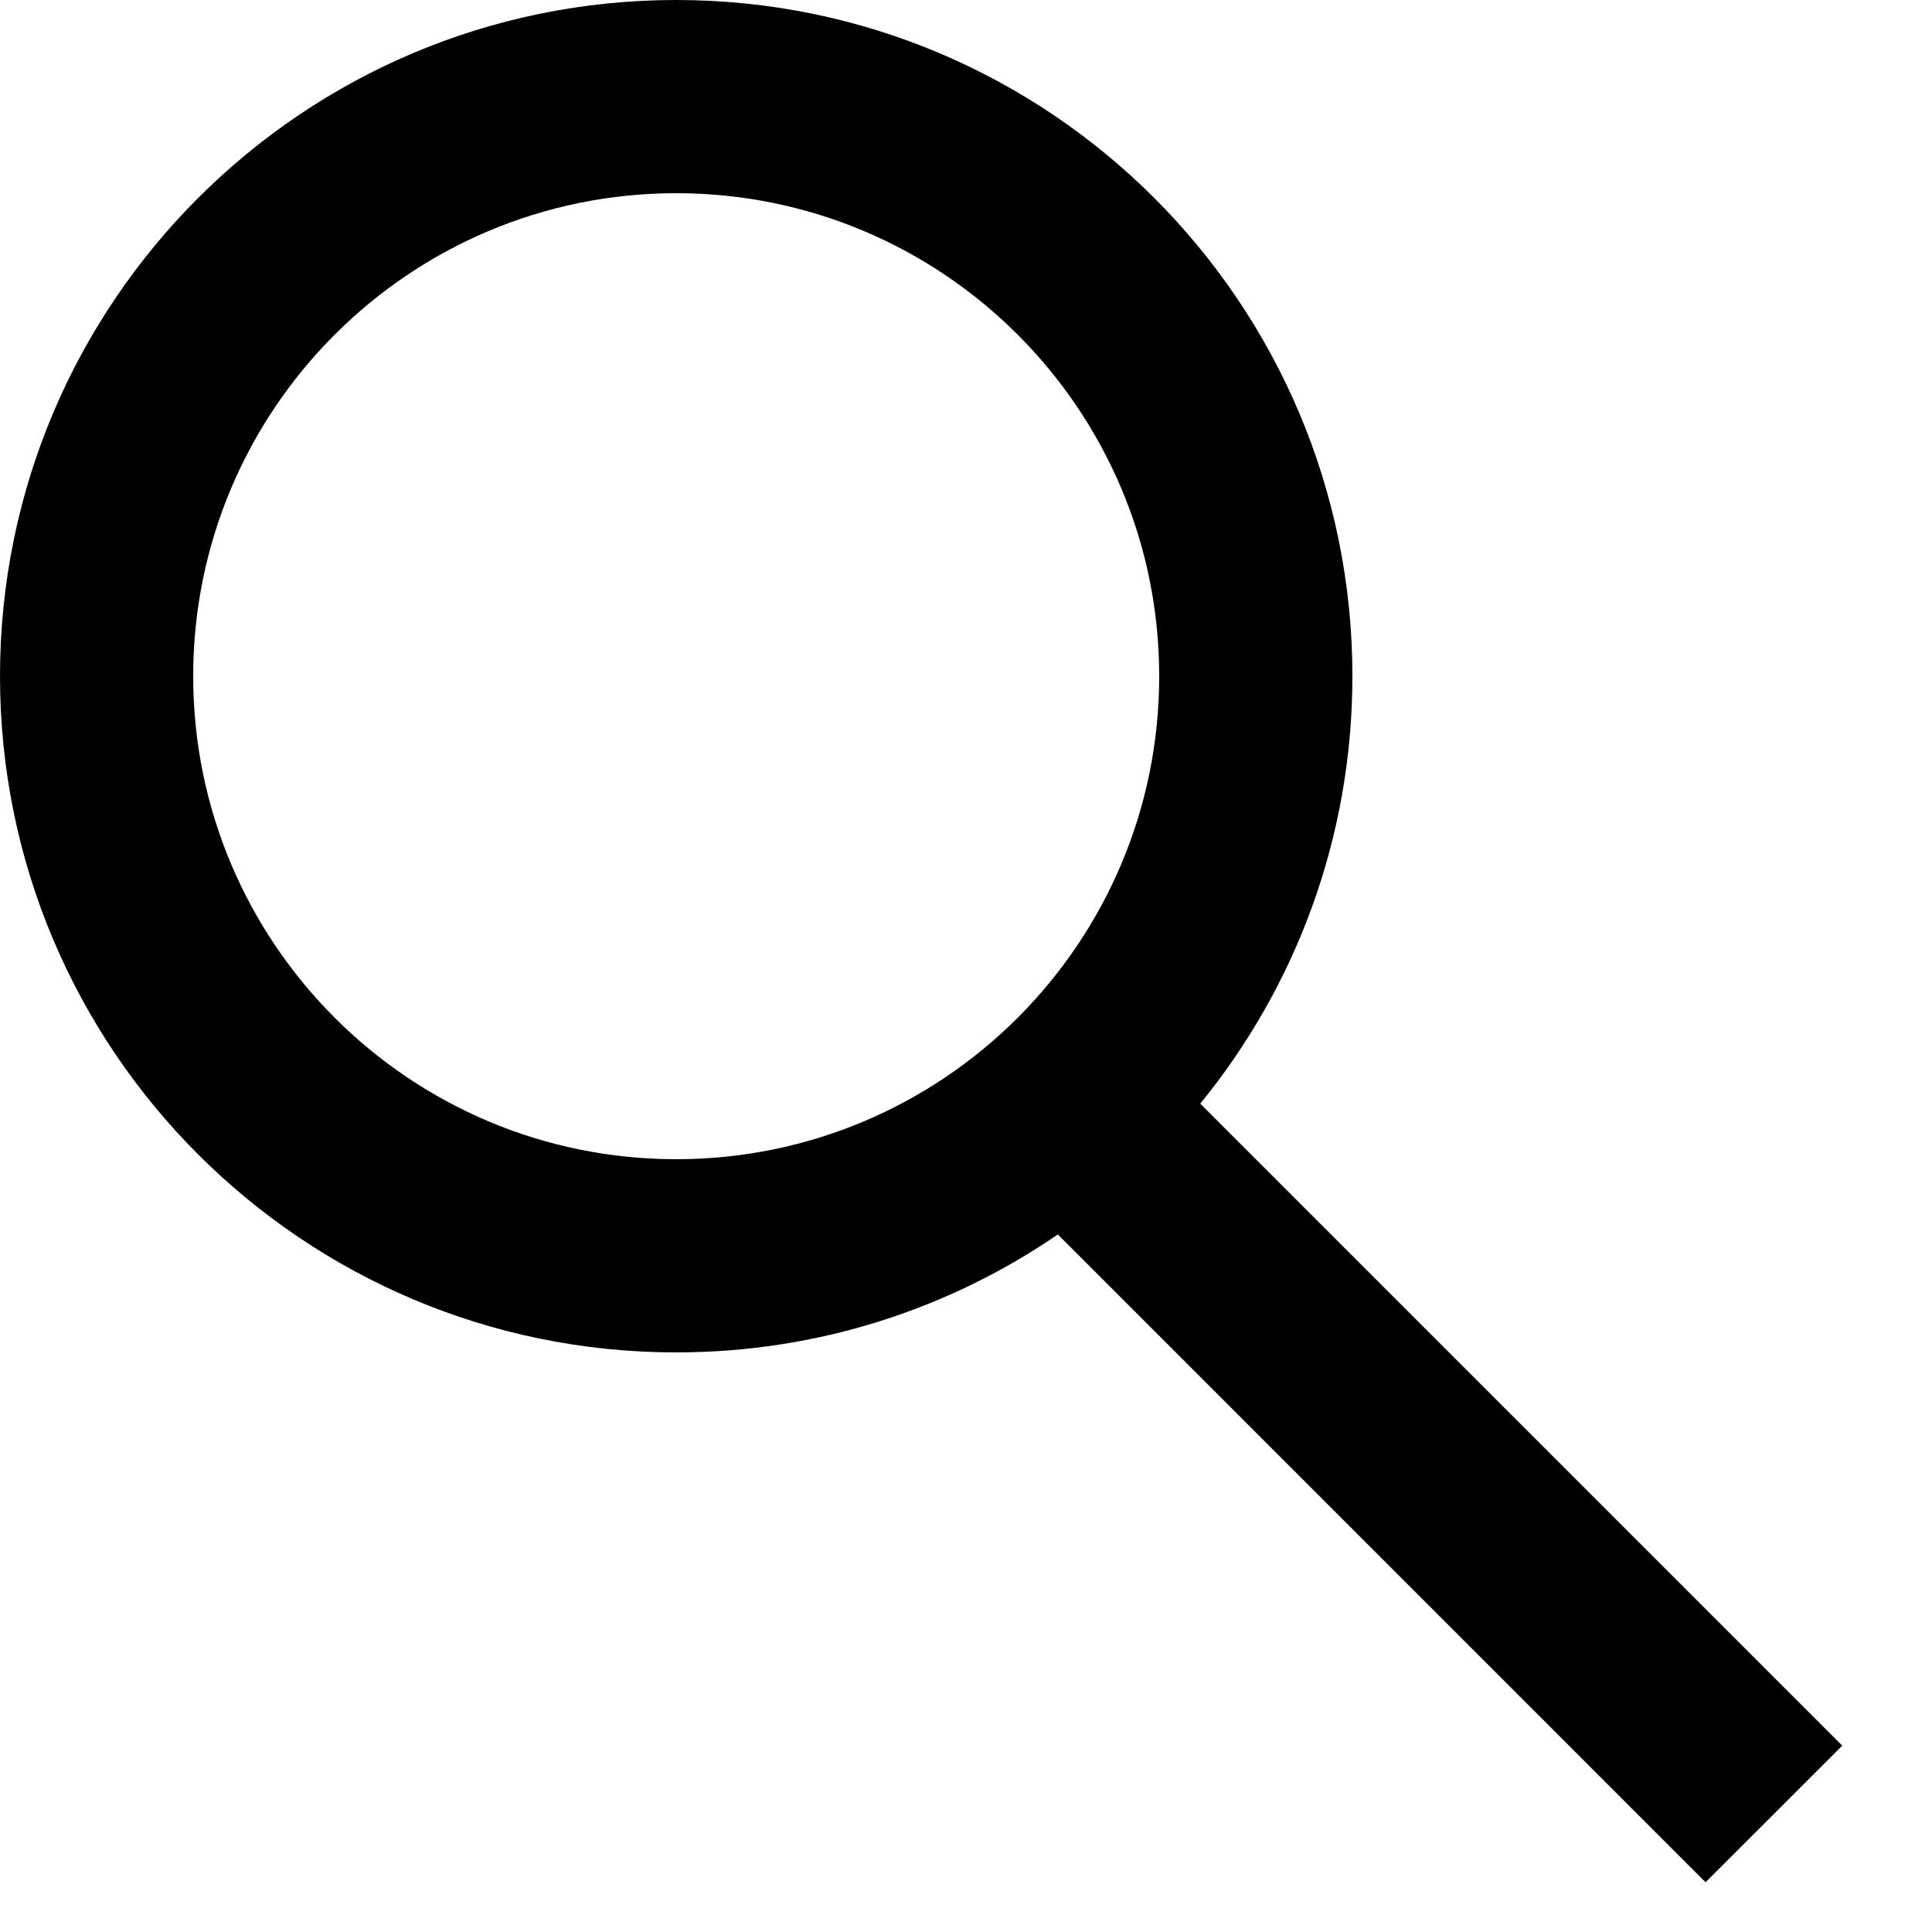
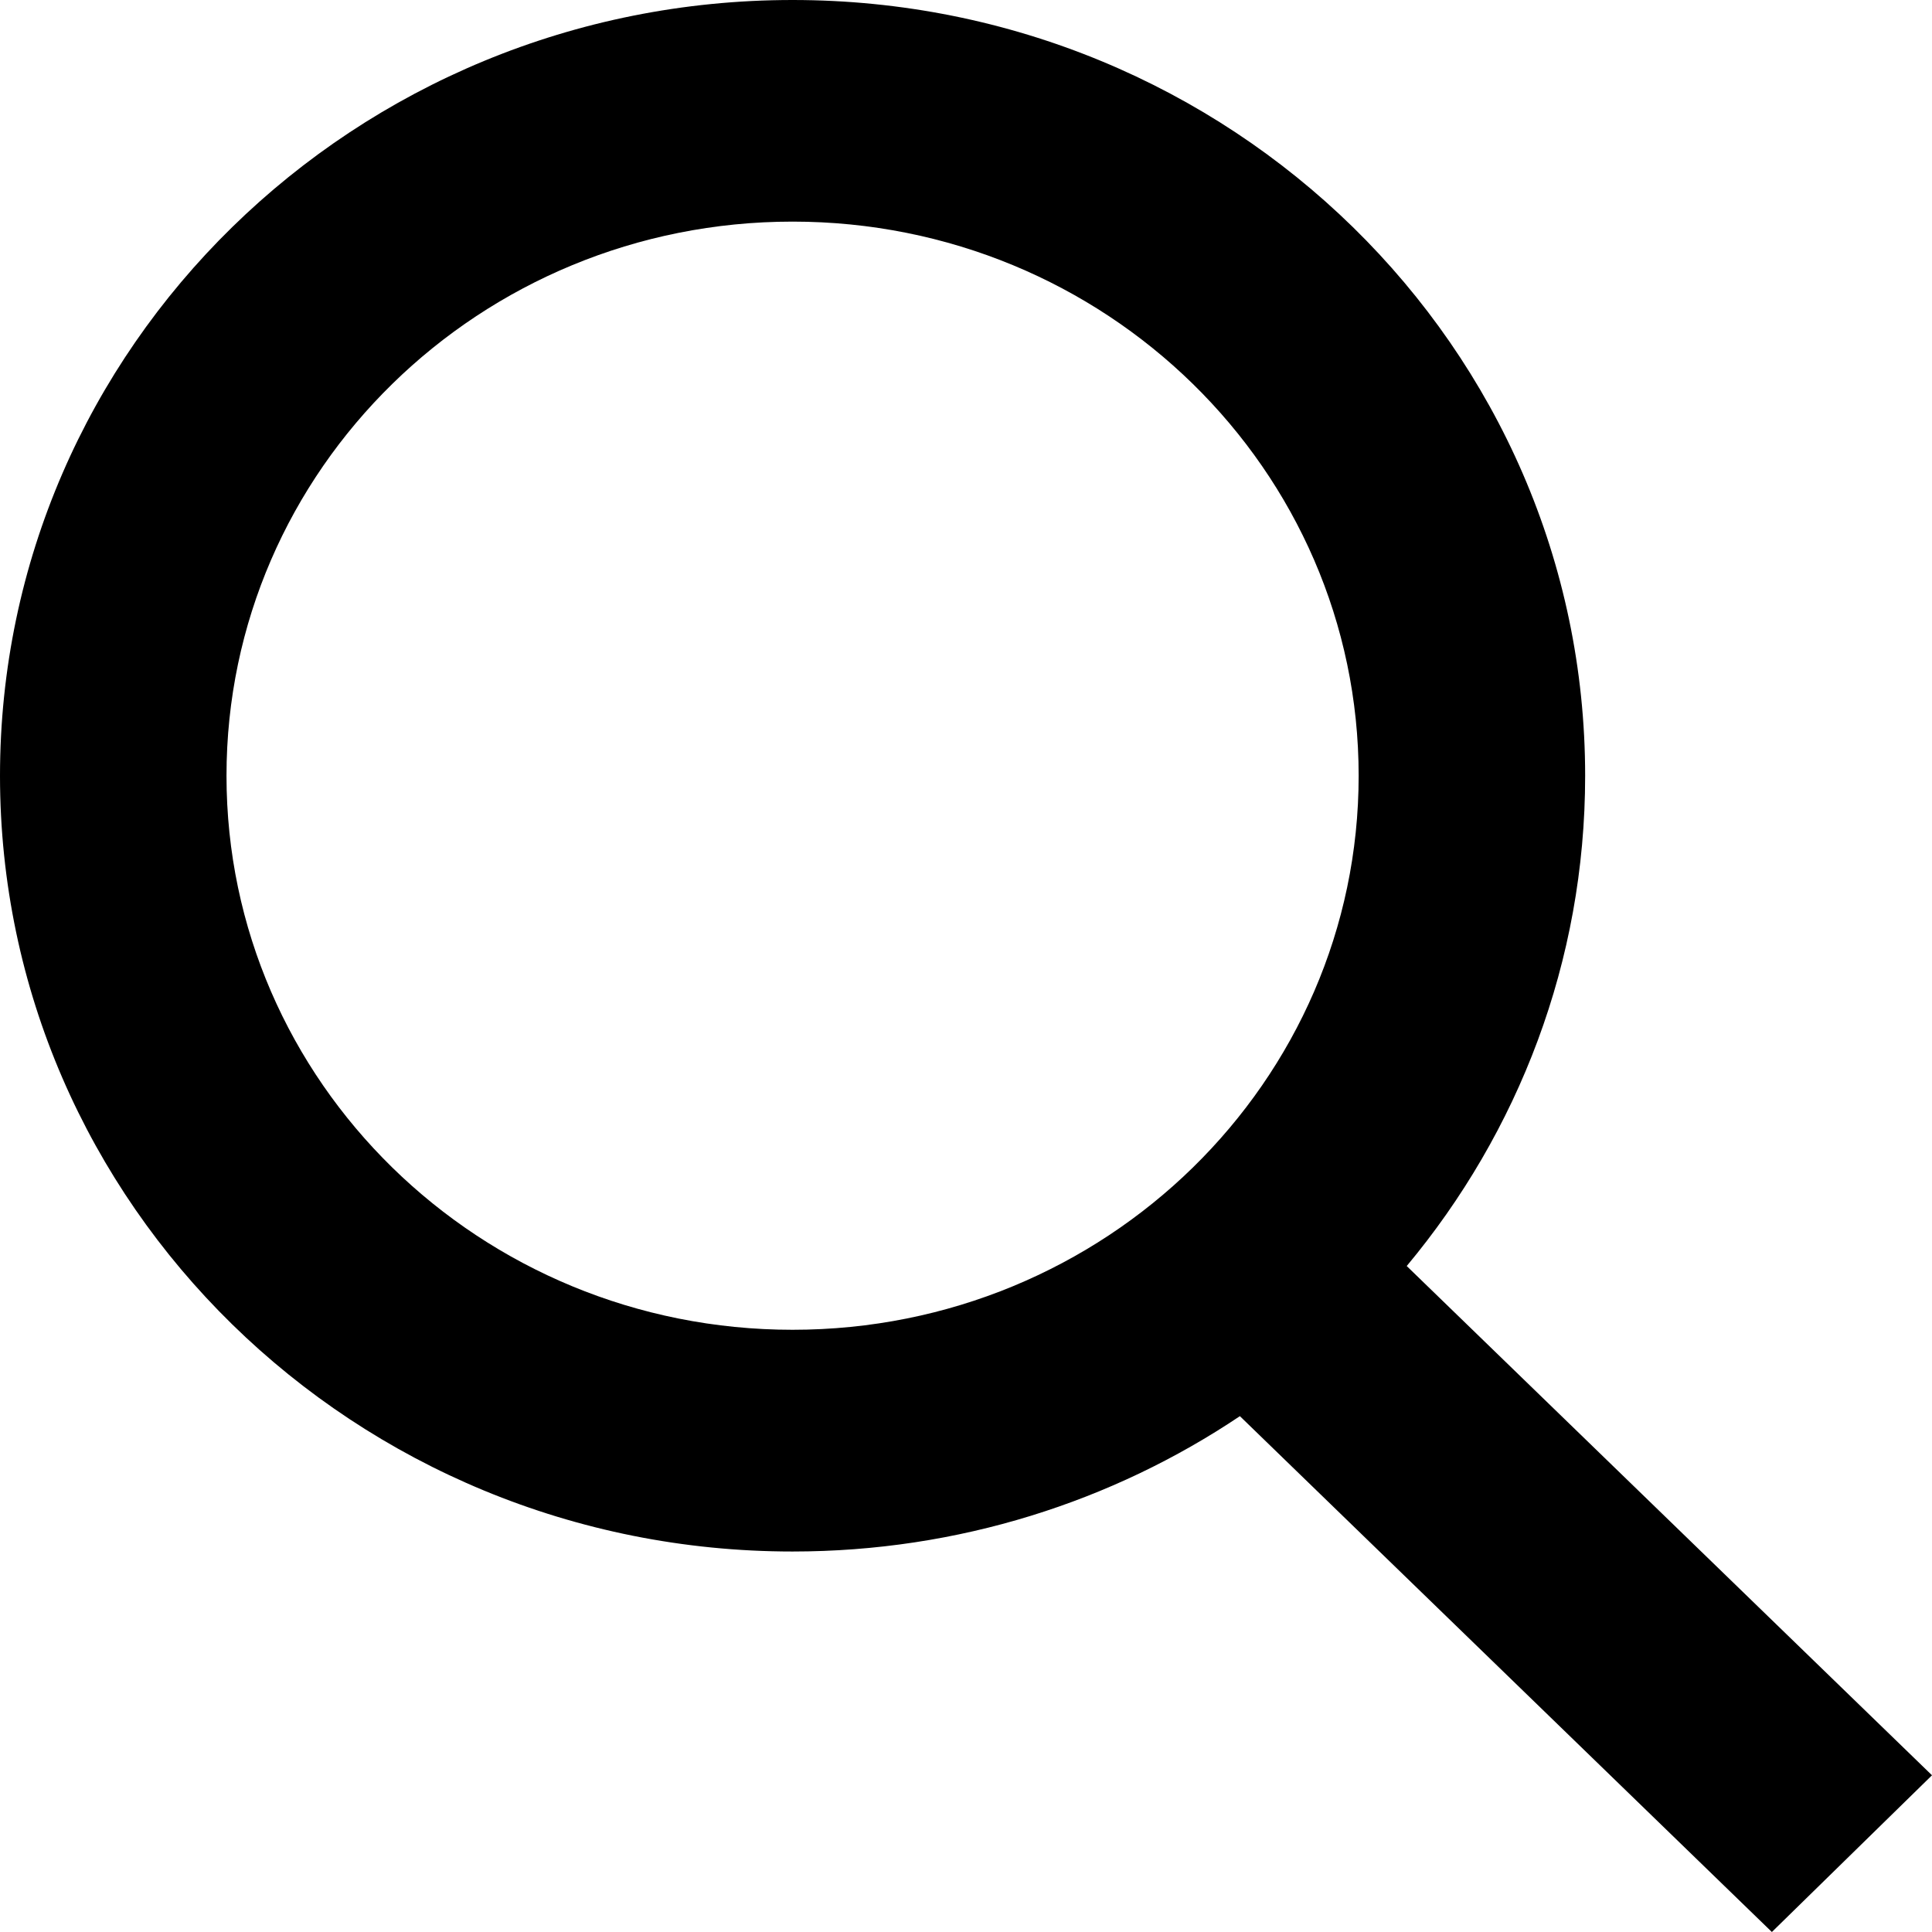
- <svg xmlns="http://www.w3.org/2000/svg" width="20" height="20" viewBox="0 0 20 20" fill="none">
-   <path fill-rule="evenodd" clip-rule="evenodd" d="M10.951 12.779C9.826 13.55 8.466 14 7 14C3.134 14 0 10.866 0 7C0 3.134 3.134 0 7 0C10.866 0 14 3.134 14 7C14 8.678 13.409 10.219 12.425 11.425L19.071 18.071L17.656 19.485L10.951 12.779ZM12 7C12 9.761 9.761 12 7 12C4.239 12 2 9.761 2 7C2 4.239 4.239 2 7 2C9.761 2 12 4.239 12 7Z" fill="black" />
+ <svg xmlns="http://www.w3.org/2000/svg" width="17" height="17" viewBox="0 0 17 17" fill="none">
+   <path fill-rule="evenodd" clip-rule="evenodd" d="M10.91 12.461C9.79 13.212 8.434 13.652 6.974 13.652C3.122 13.652 0 10.596 0 6.826C0 3.056 3.122 0 6.974 0C10.825 0 13.948 3.056 13.948 6.826C13.948 8.462 13.359 9.964 12.378 11.14L17 15.621L15.591 17L10.91 12.461ZM11.955 6.826C11.955 9.519 9.725 11.701 6.974 11.701C4.223 11.701 1.993 9.519 1.993 6.826C1.993 4.133 4.223 1.95 6.974 1.95C9.725 1.95 11.955 4.133 11.955 6.826Z" fill="black" />
</svg>
